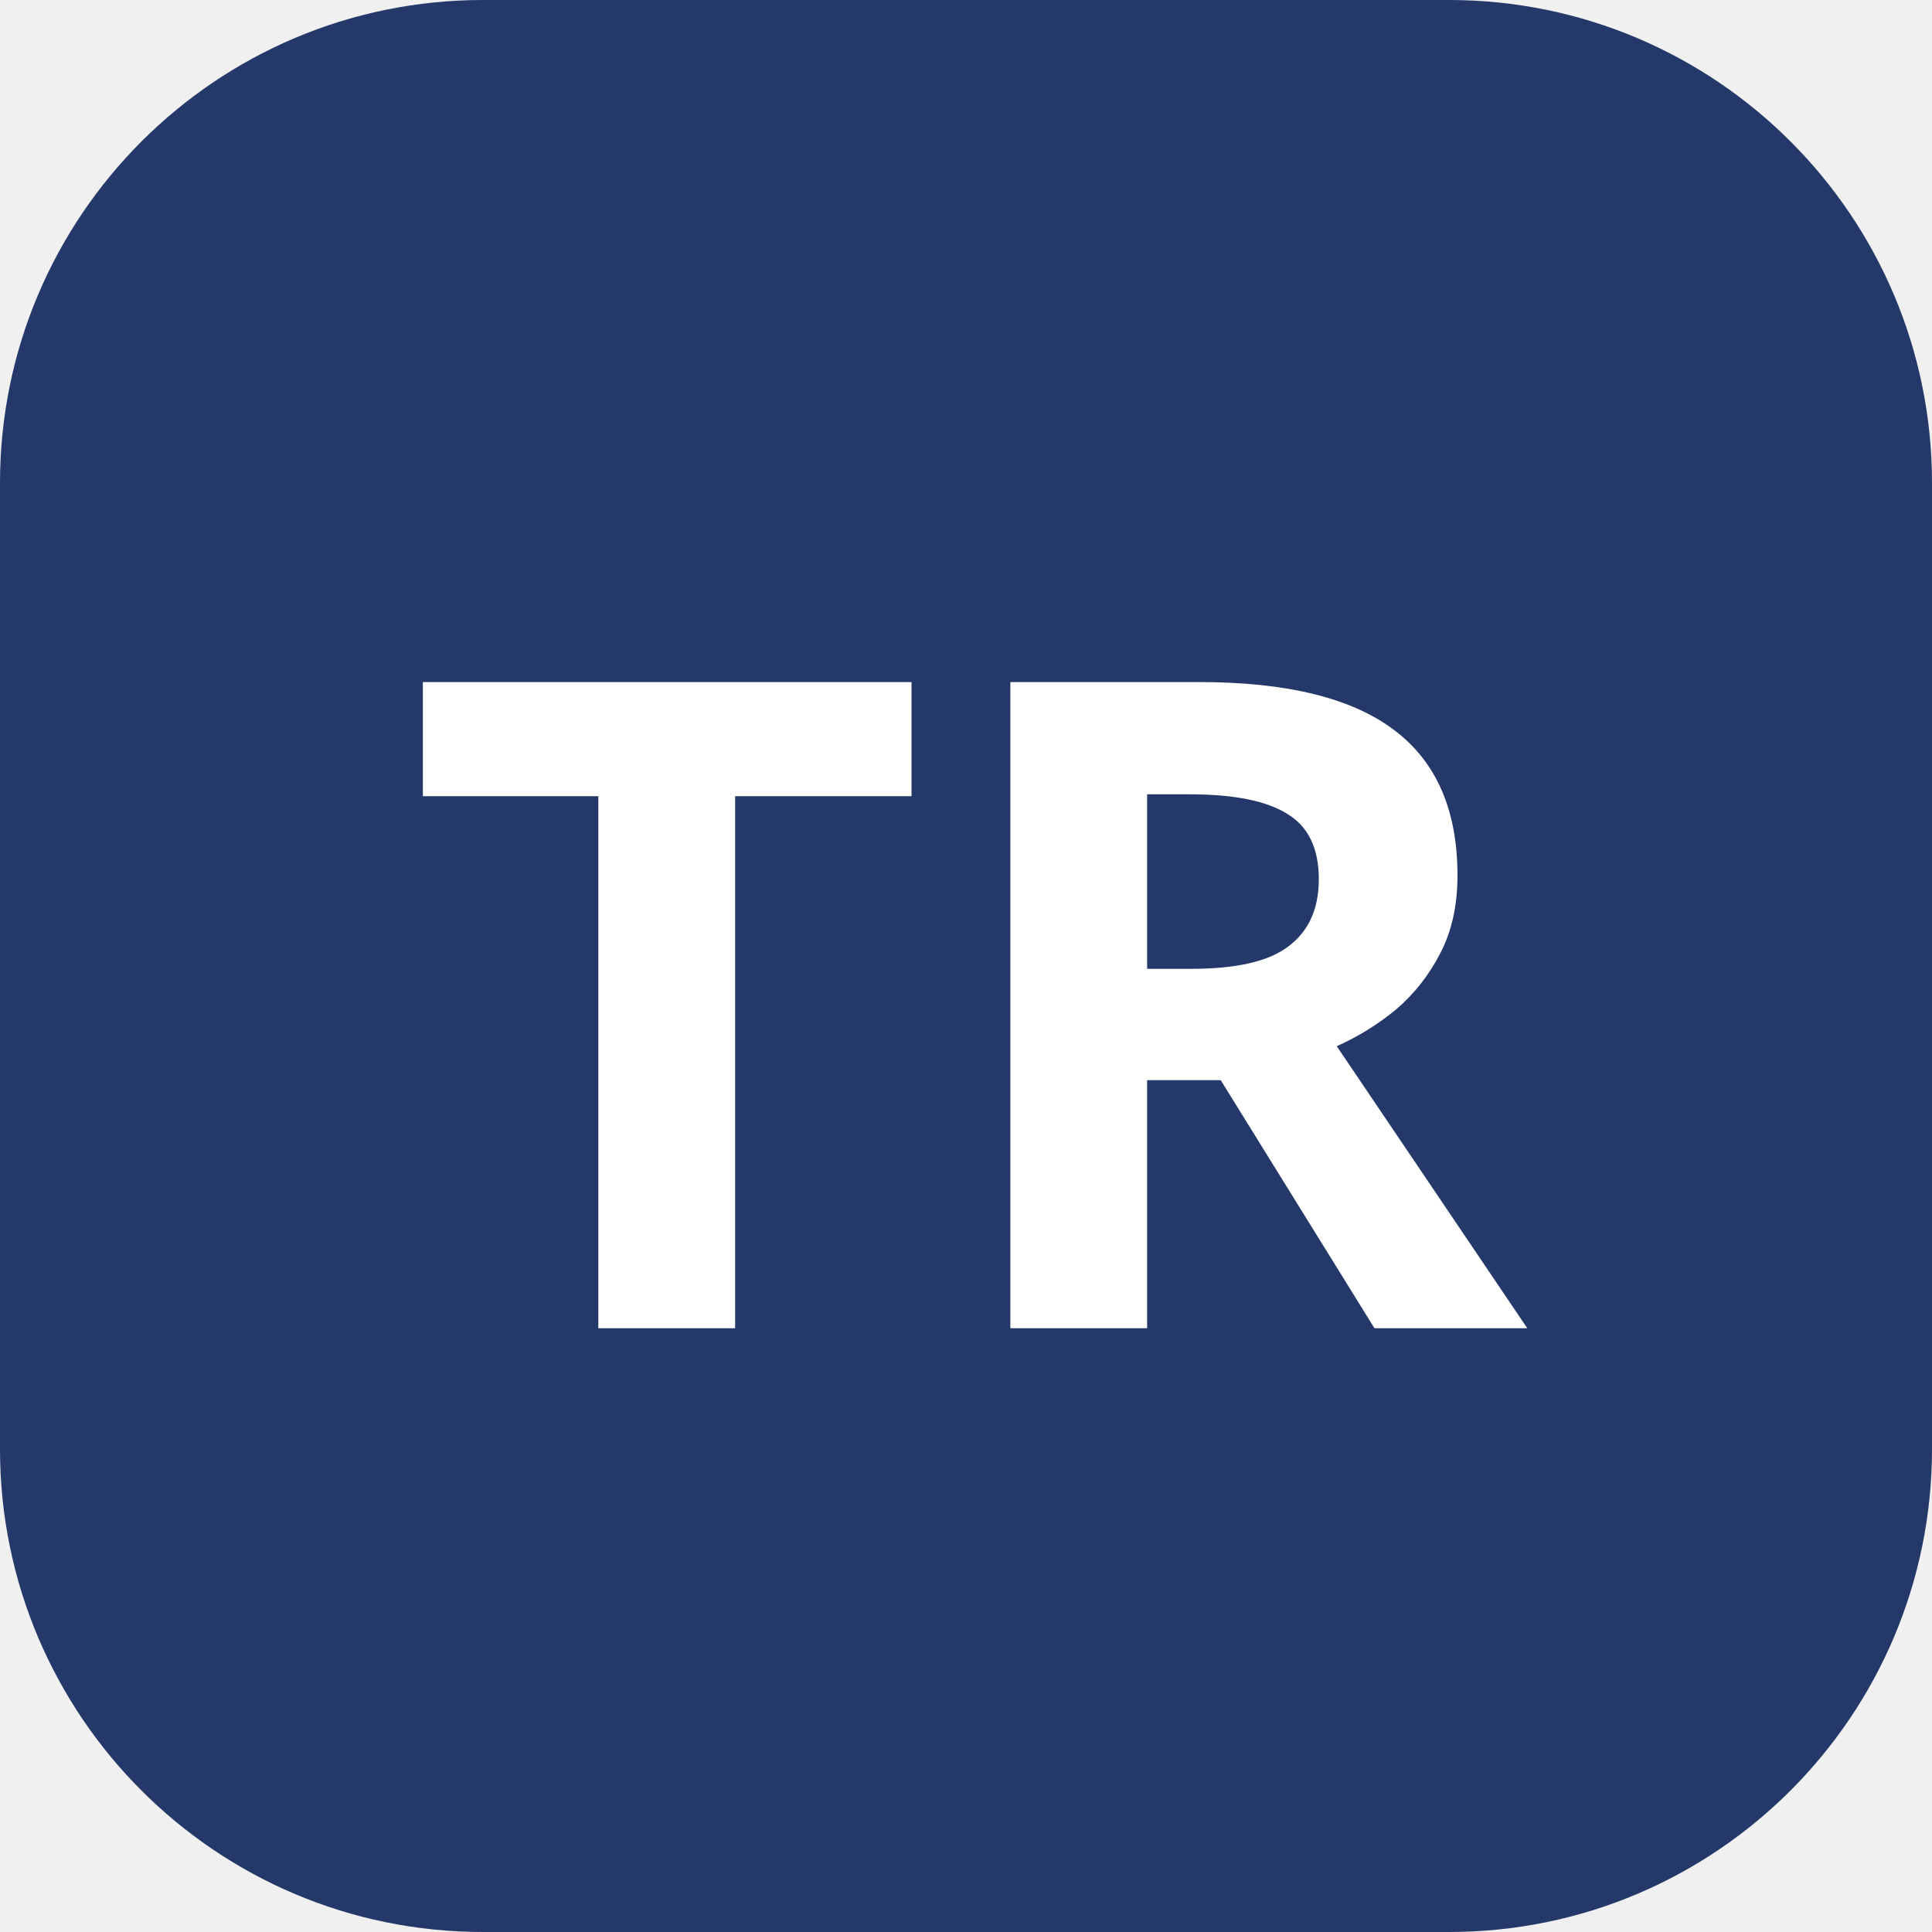
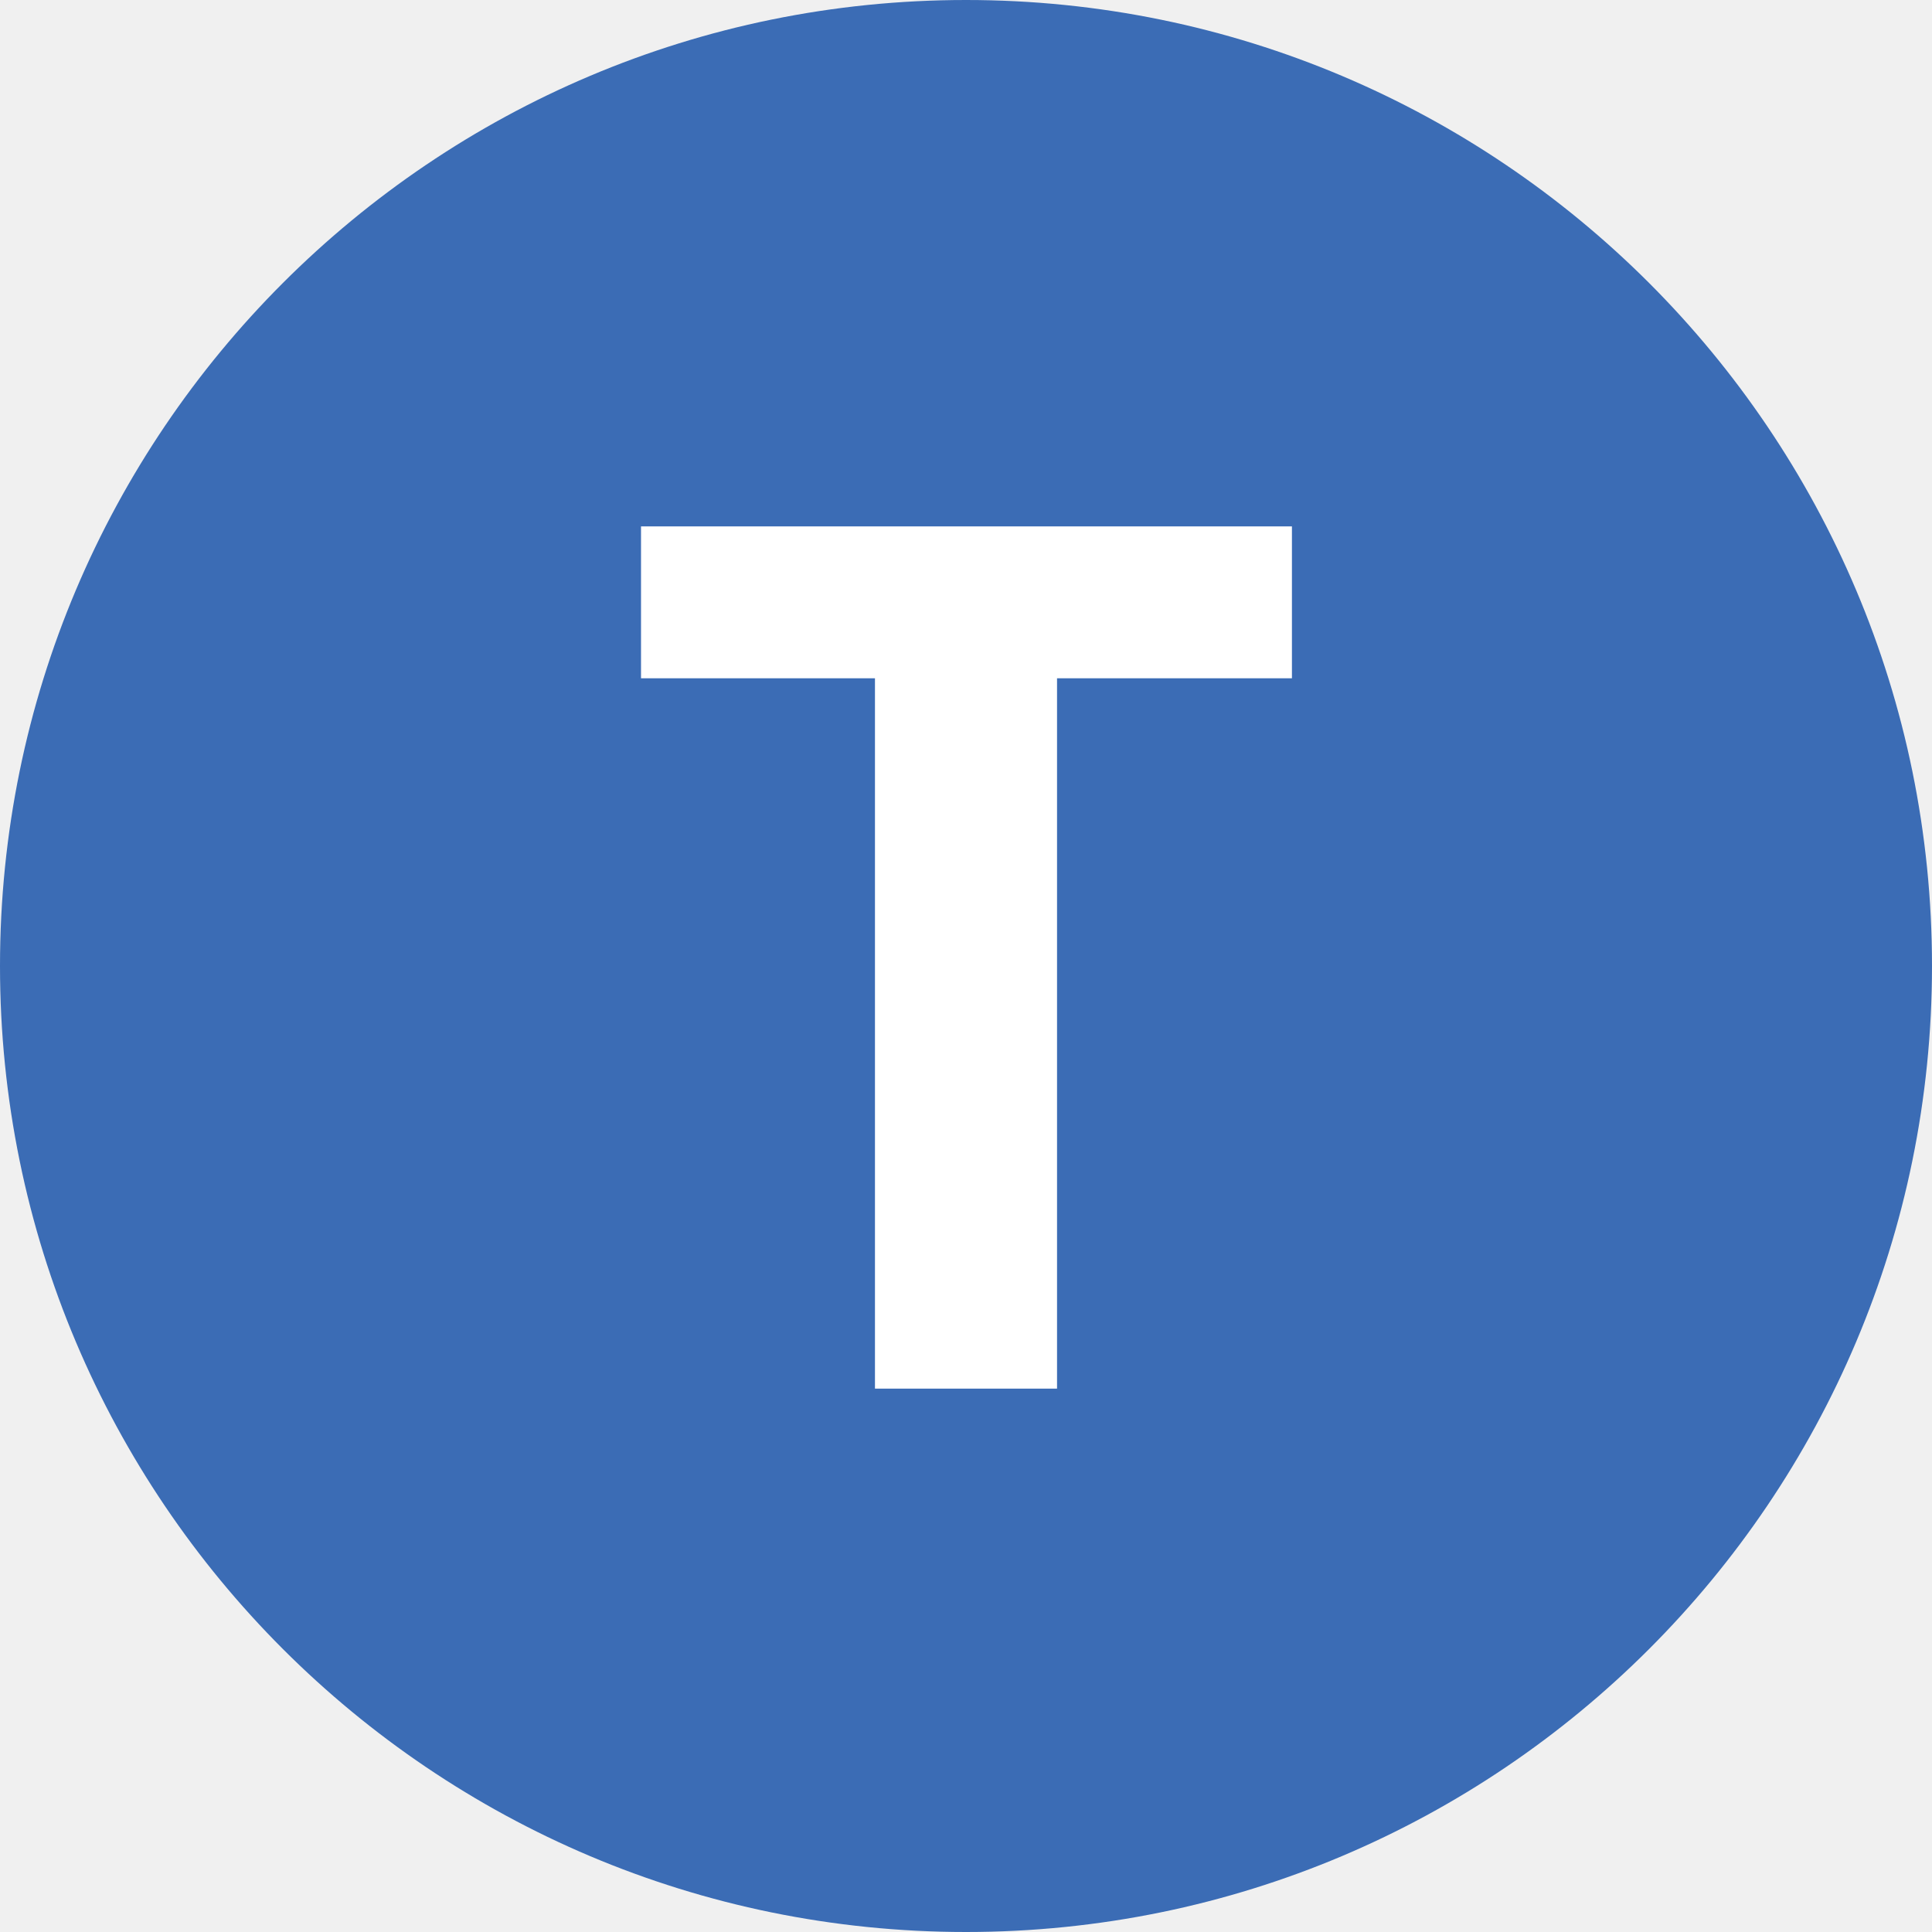
<svg xmlns="http://www.w3.org/2000/svg" viewBox="0 0 32 32">
-   <rect width="32" height="32" rx="8" fill="#243969" />
-   <text x="16" y="22" text-anchor="middle" font-family="system-ui, sans-serif" font-weight="700" font-size="15" fill="white">TR</text>
+   <circle cx="16" cy="16" r="16" fill="#3B6CB5" />
+   <text x="16" y="23" text-anchor="middle" font-family="'Outfit', system-ui, sans-serif" font-weight="700" font-size="20" fill="white">T</text>
</svg>
